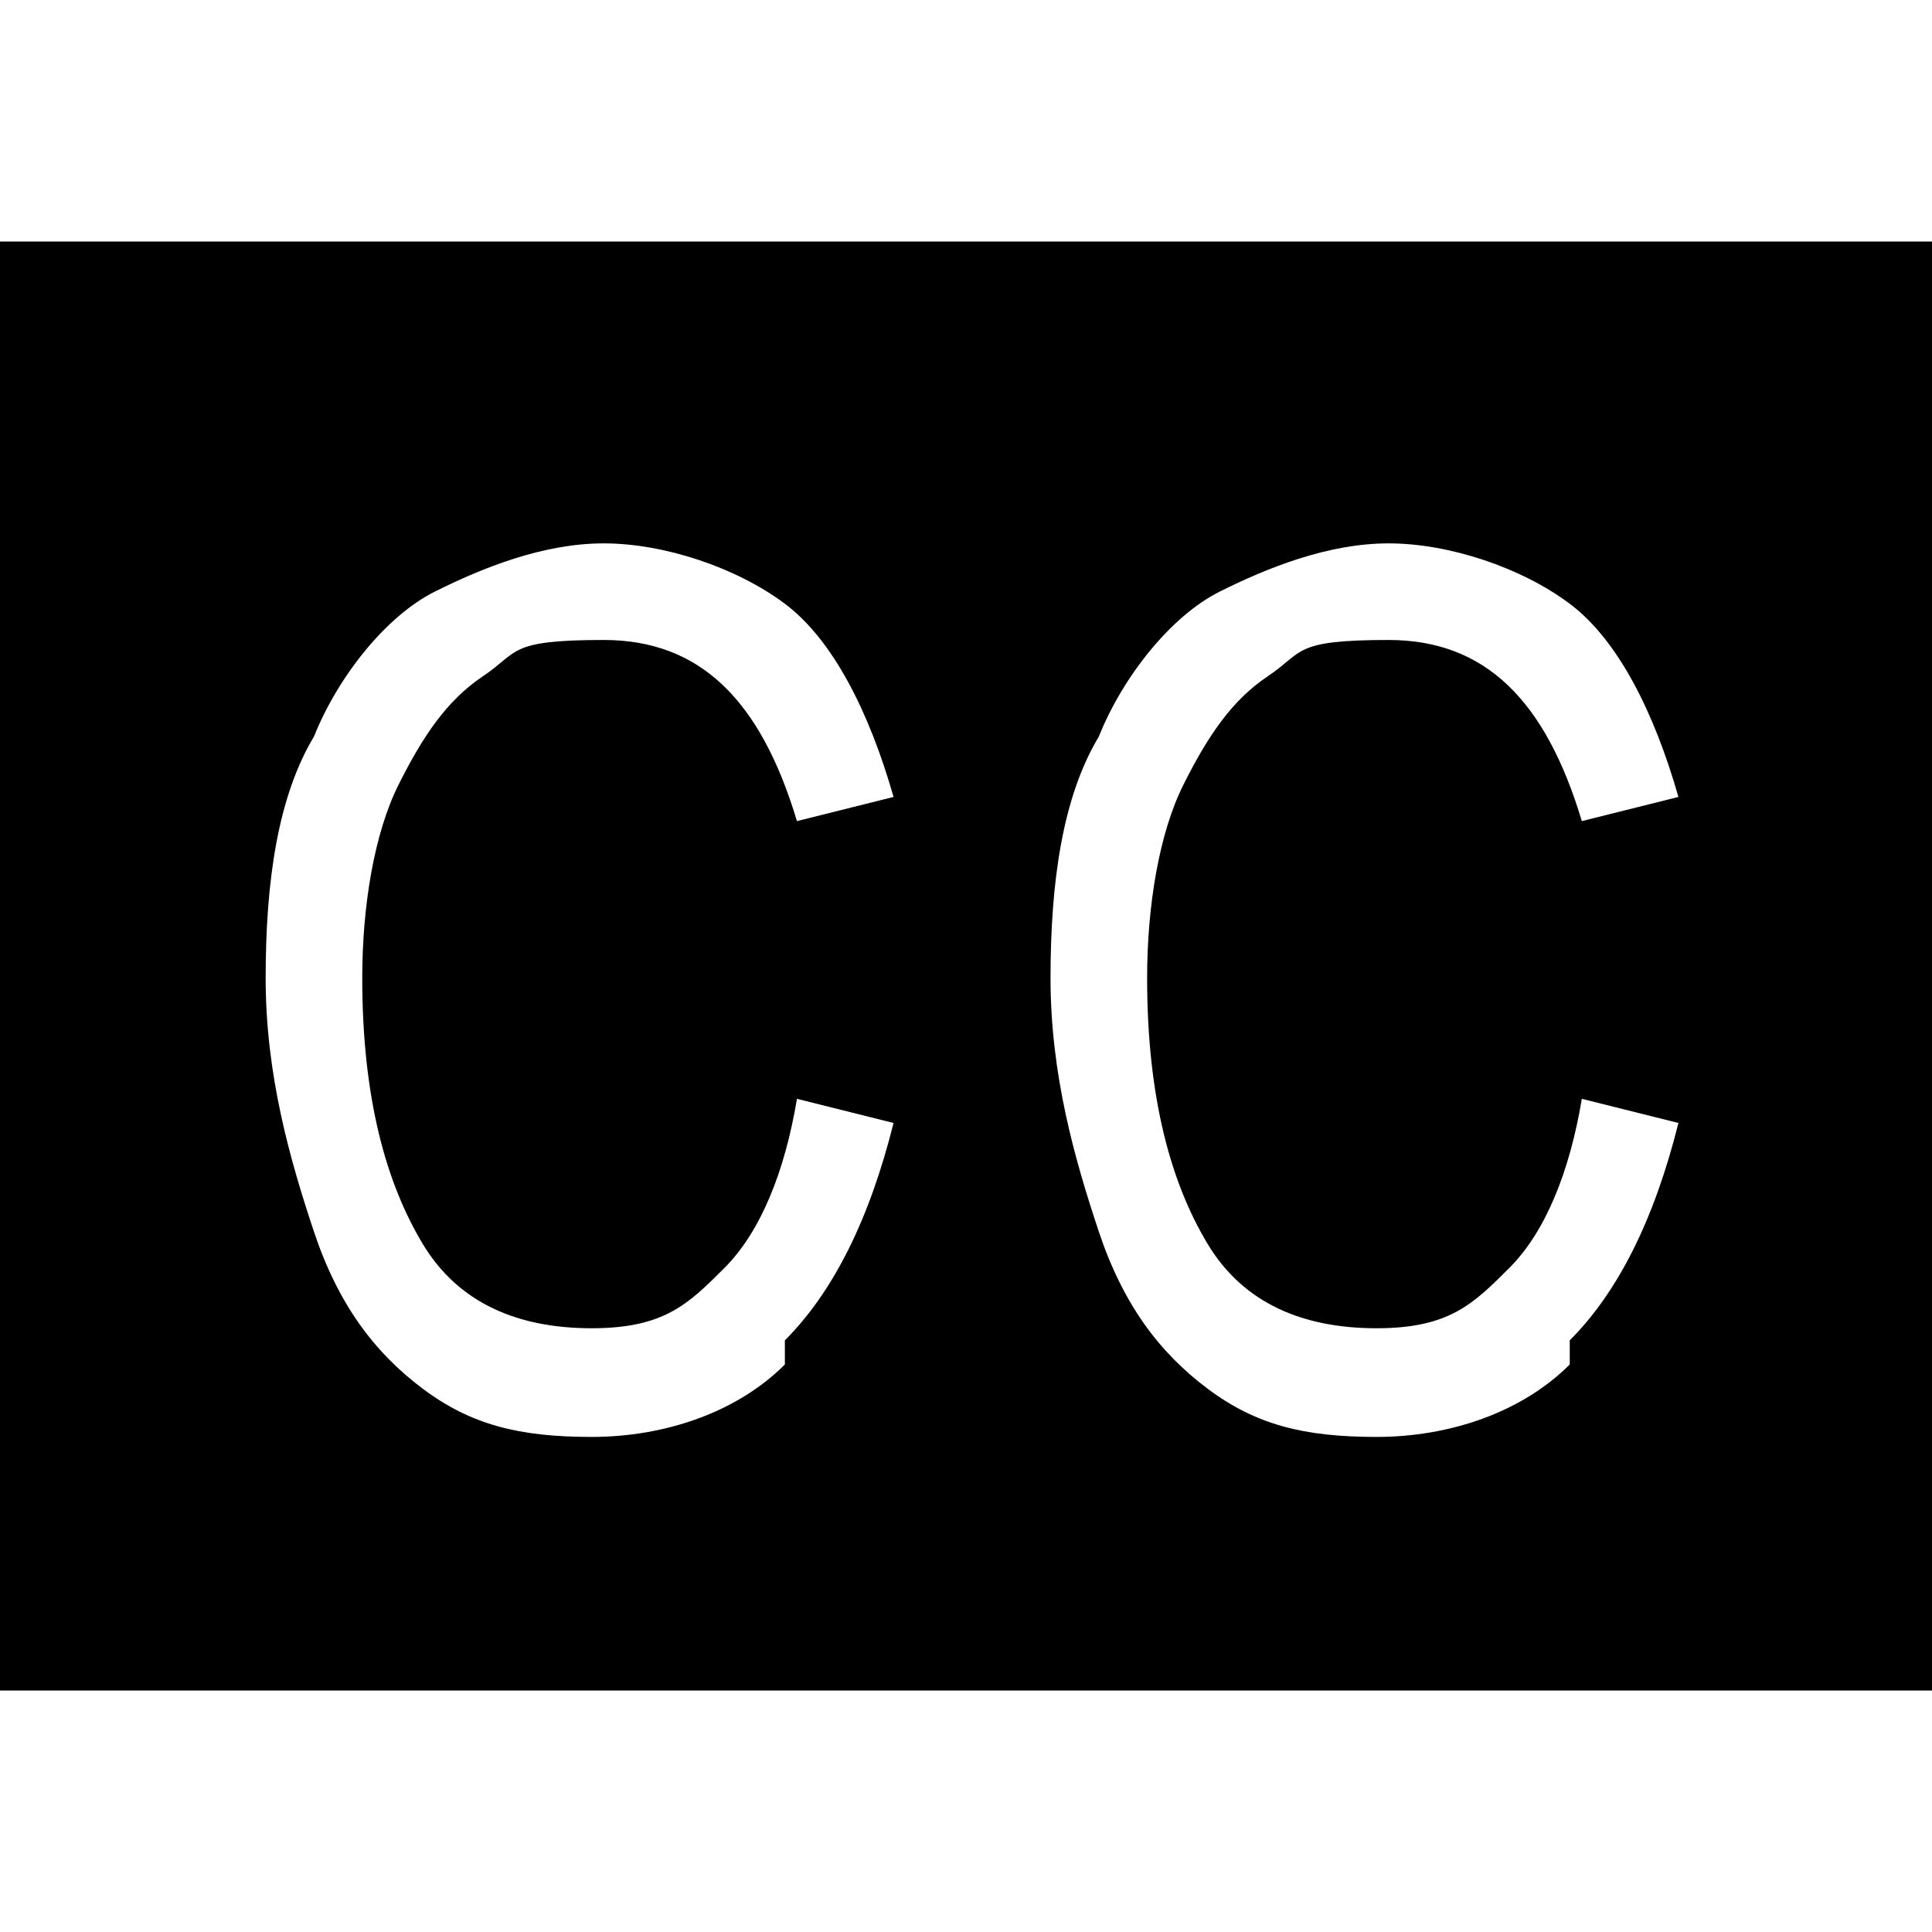
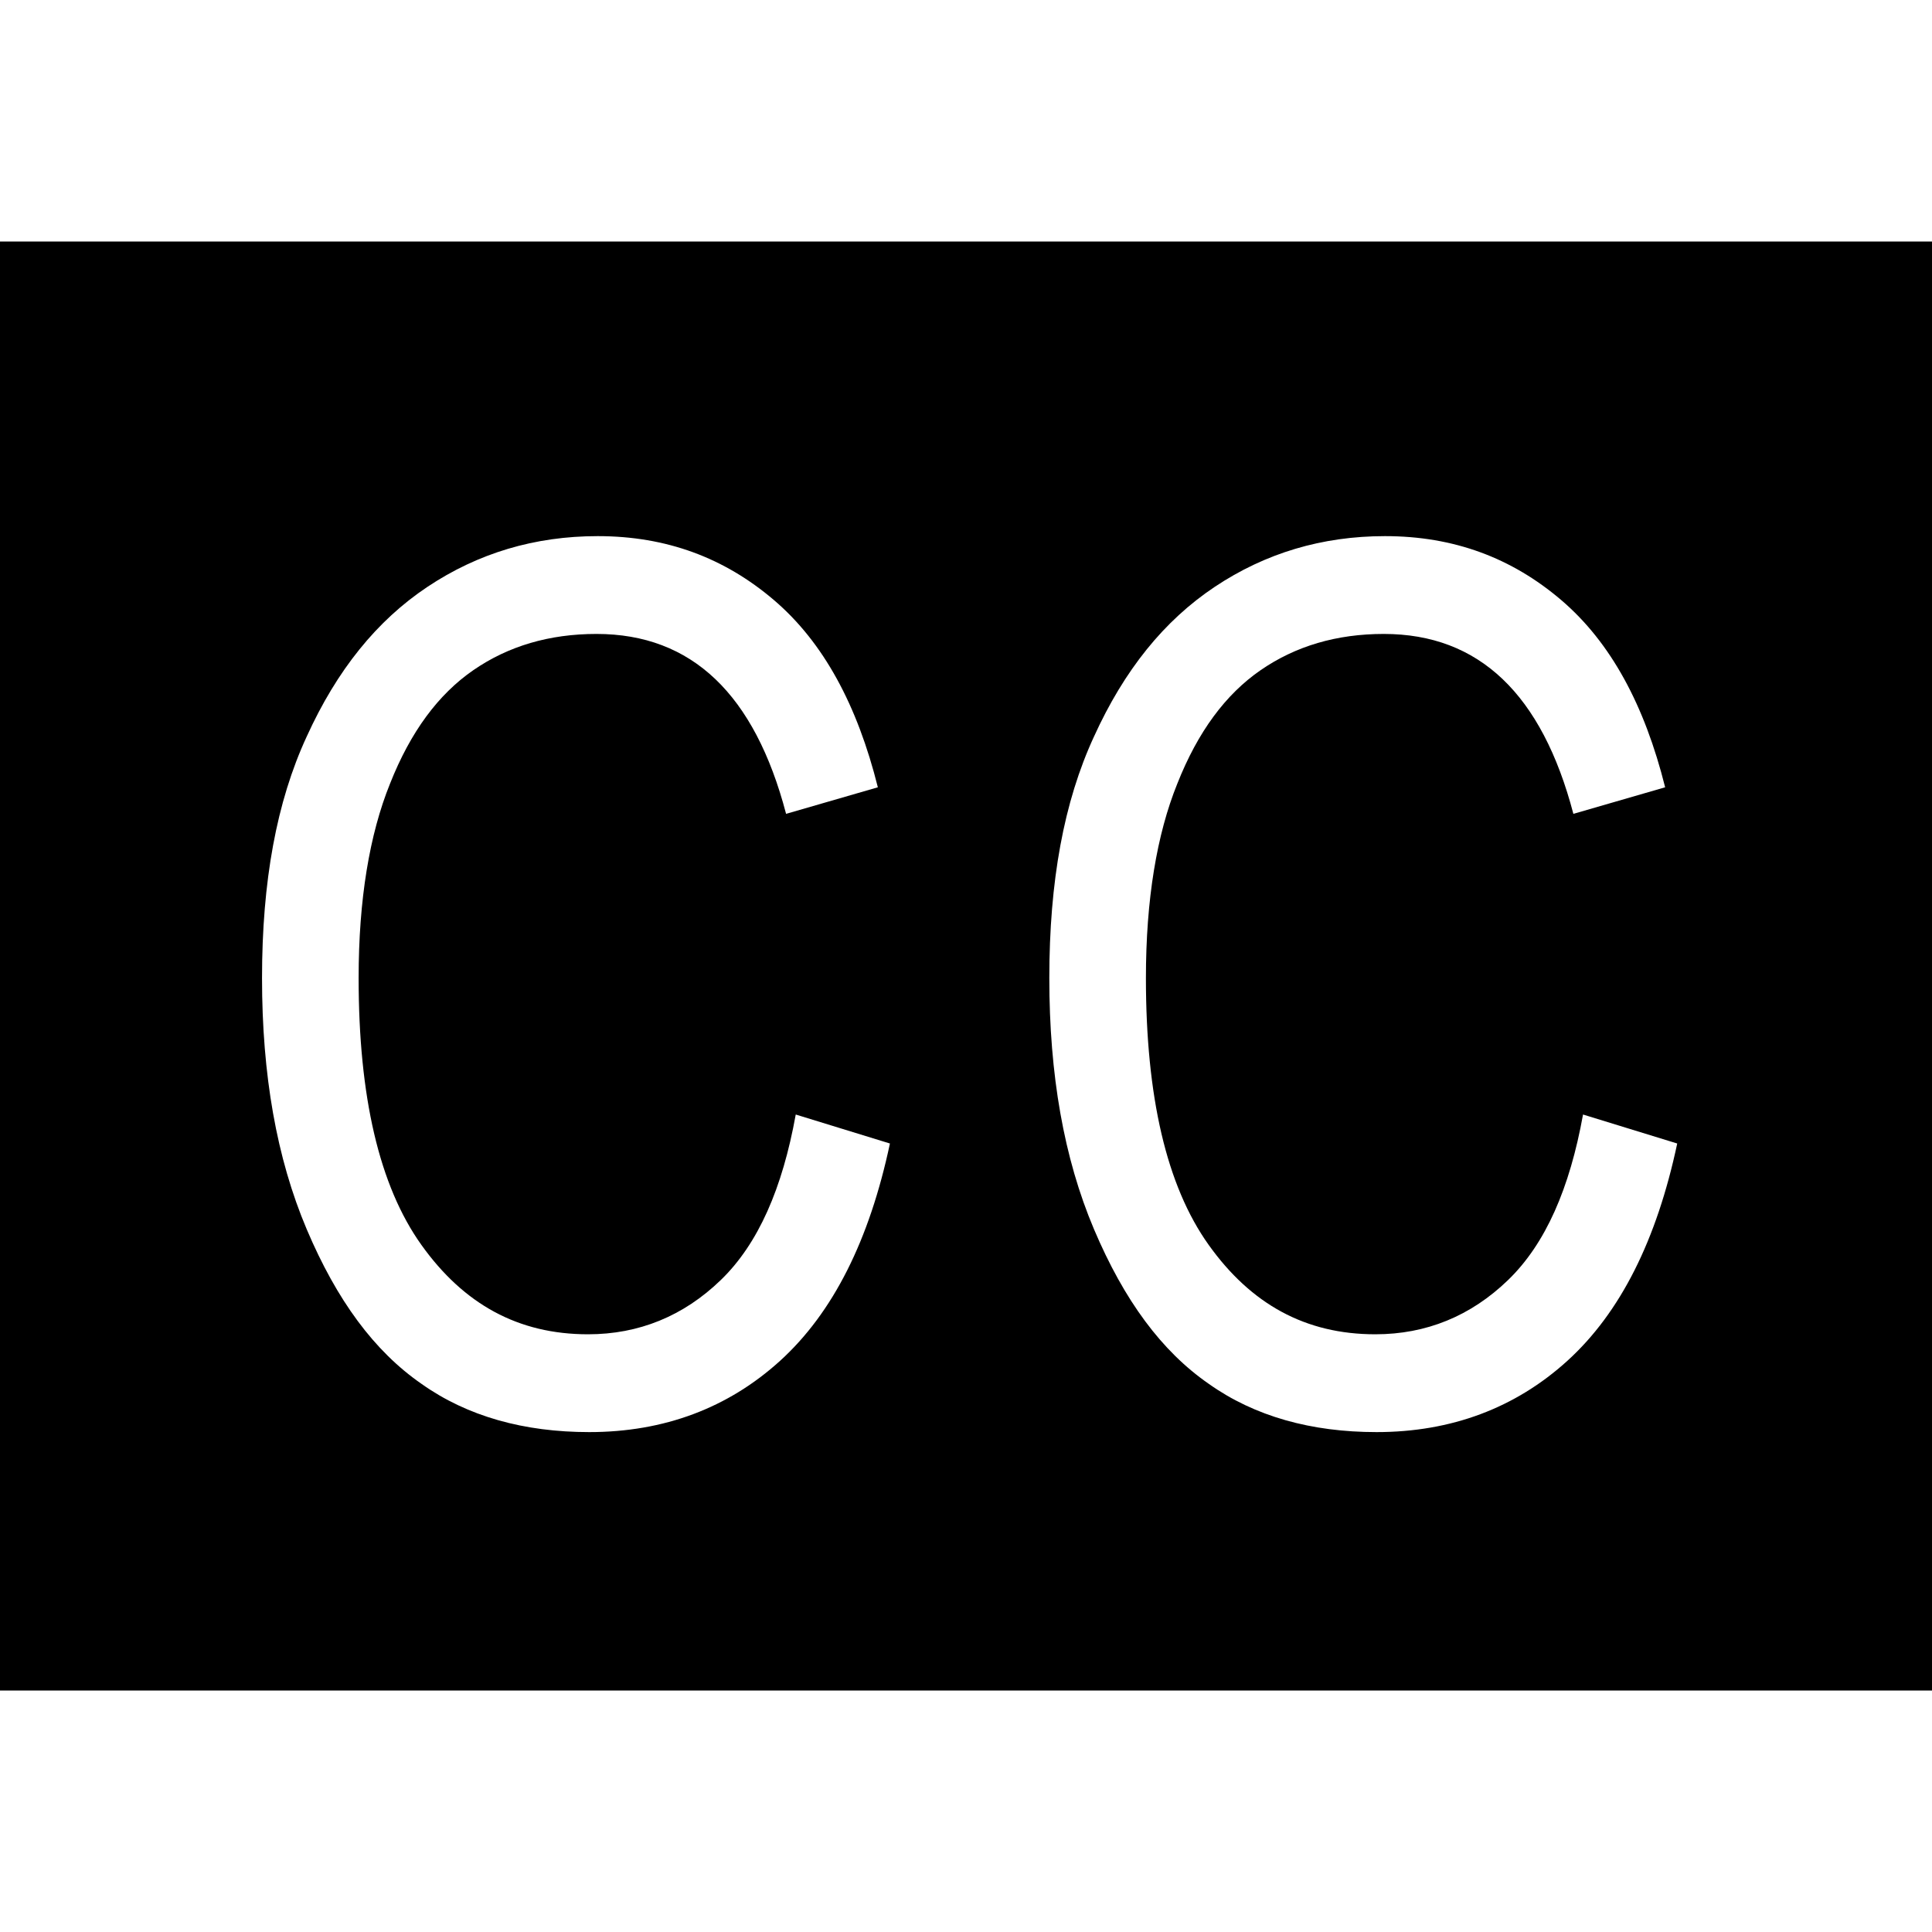
<svg xmlns="http://www.w3.org/2000/svg" viewBox="0 0 16 16">
-   <path d="M0,2v12h16V2H0ZM6.5,11.3c-.4.4-1,.6-1.6.6s-1-.1-1.4-.4-.7-.7-.9-1.3c-.2-.6-.4-1.3-.4-2.1s.1-1.5.4-2c.2-.5.6-1,1-1.2s.9-.4,1.4-.4,1.1.2,1.5.5.7.9.9,1.6l-.8.2c-.3-1-.8-1.5-1.6-1.5s-.7.1-1,.3-.5.5-.7.9c-.2.4-.3,1-.3,1.6,0,1,.2,1.7.5,2.2.3.5.8.7,1.4.7s.8-.2,1.1-.5c.3-.3.5-.8.6-1.4l.8.2c-.2.8-.5,1.4-.9,1.8ZM13,11.3c-.4.4-1,.6-1.6.6s-1-.1-1.4-.4-.7-.7-.9-1.3c-.2-.6-.4-1.3-.4-2.1s.1-1.5.4-2c.2-.5.6-1,1-1.2s.9-.4,1.4-.4,1.1.2,1.5.5.7.9.9,1.6l-.8.2c-.3-1-.8-1.5-1.6-1.5s-.7.1-1,.3-.5.5-.7.9c-.2.4-.3,1-.3,1.6,0,1,.2,1.7.5,2.2.3.5.8.7,1.4.7s.8-.2,1.1-.5c.3-.3.5-.8.6-1.4l.8.2c-.2.8-.5,1.4-.9,1.8Z" />
+   <path d="M0,2v12h16V2H0ZM6.46,11.27c-.43.39-.96.59-1.58.59-.54,0-1.01-.13-1.39-.4-.39-.27-.7-.69-.95-1.28-.25-.59-.37-1.28-.37-2.08s.12-1.46.37-2c.25-.55.58-.96,1-1.24.42-.28.89-.42,1.41-.42.57,0,1.05.18,1.46.53.41.35.69.87.86,1.55l-.76.22c-.26-.99-.78-1.49-1.57-1.49-.39,0-.73.1-1.02.3-.29.2-.52.51-.69.94-.17.42-.26.96-.26,1.61,0,.98.17,1.72.52,2.21s.8.74,1.38.74c.42,0,.79-.15,1.1-.45.31-.3.51-.76.62-1.37l.78.24c-.17.8-.47,1.4-.91,1.8ZM12.98,11.27c-.43.39-.96.59-1.58.59-.54,0-1.01-.13-1.39-.4-.39-.27-.7-.69-.95-1.28-.25-.59-.37-1.28-.37-2.08s.12-1.46.37-2c.25-.55.58-.96,1-1.24.42-.28.89-.42,1.41-.42.57,0,1.05.18,1.46.53.41.35.69.87.86,1.55l-.76.22c-.26-.99-.78-1.49-1.57-1.49-.39,0-.73.1-1.02.3-.29.2-.52.51-.69.94-.17.42-.26.96-.26,1.61,0,.98.17,1.72.52,2.21s.8.74,1.38.74c.42,0,.79-.15,1.1-.45.31-.3.51-.76.62-1.37l.78.24c-.17.8-.47,1.4-.91,1.8Z" />
</svg>
